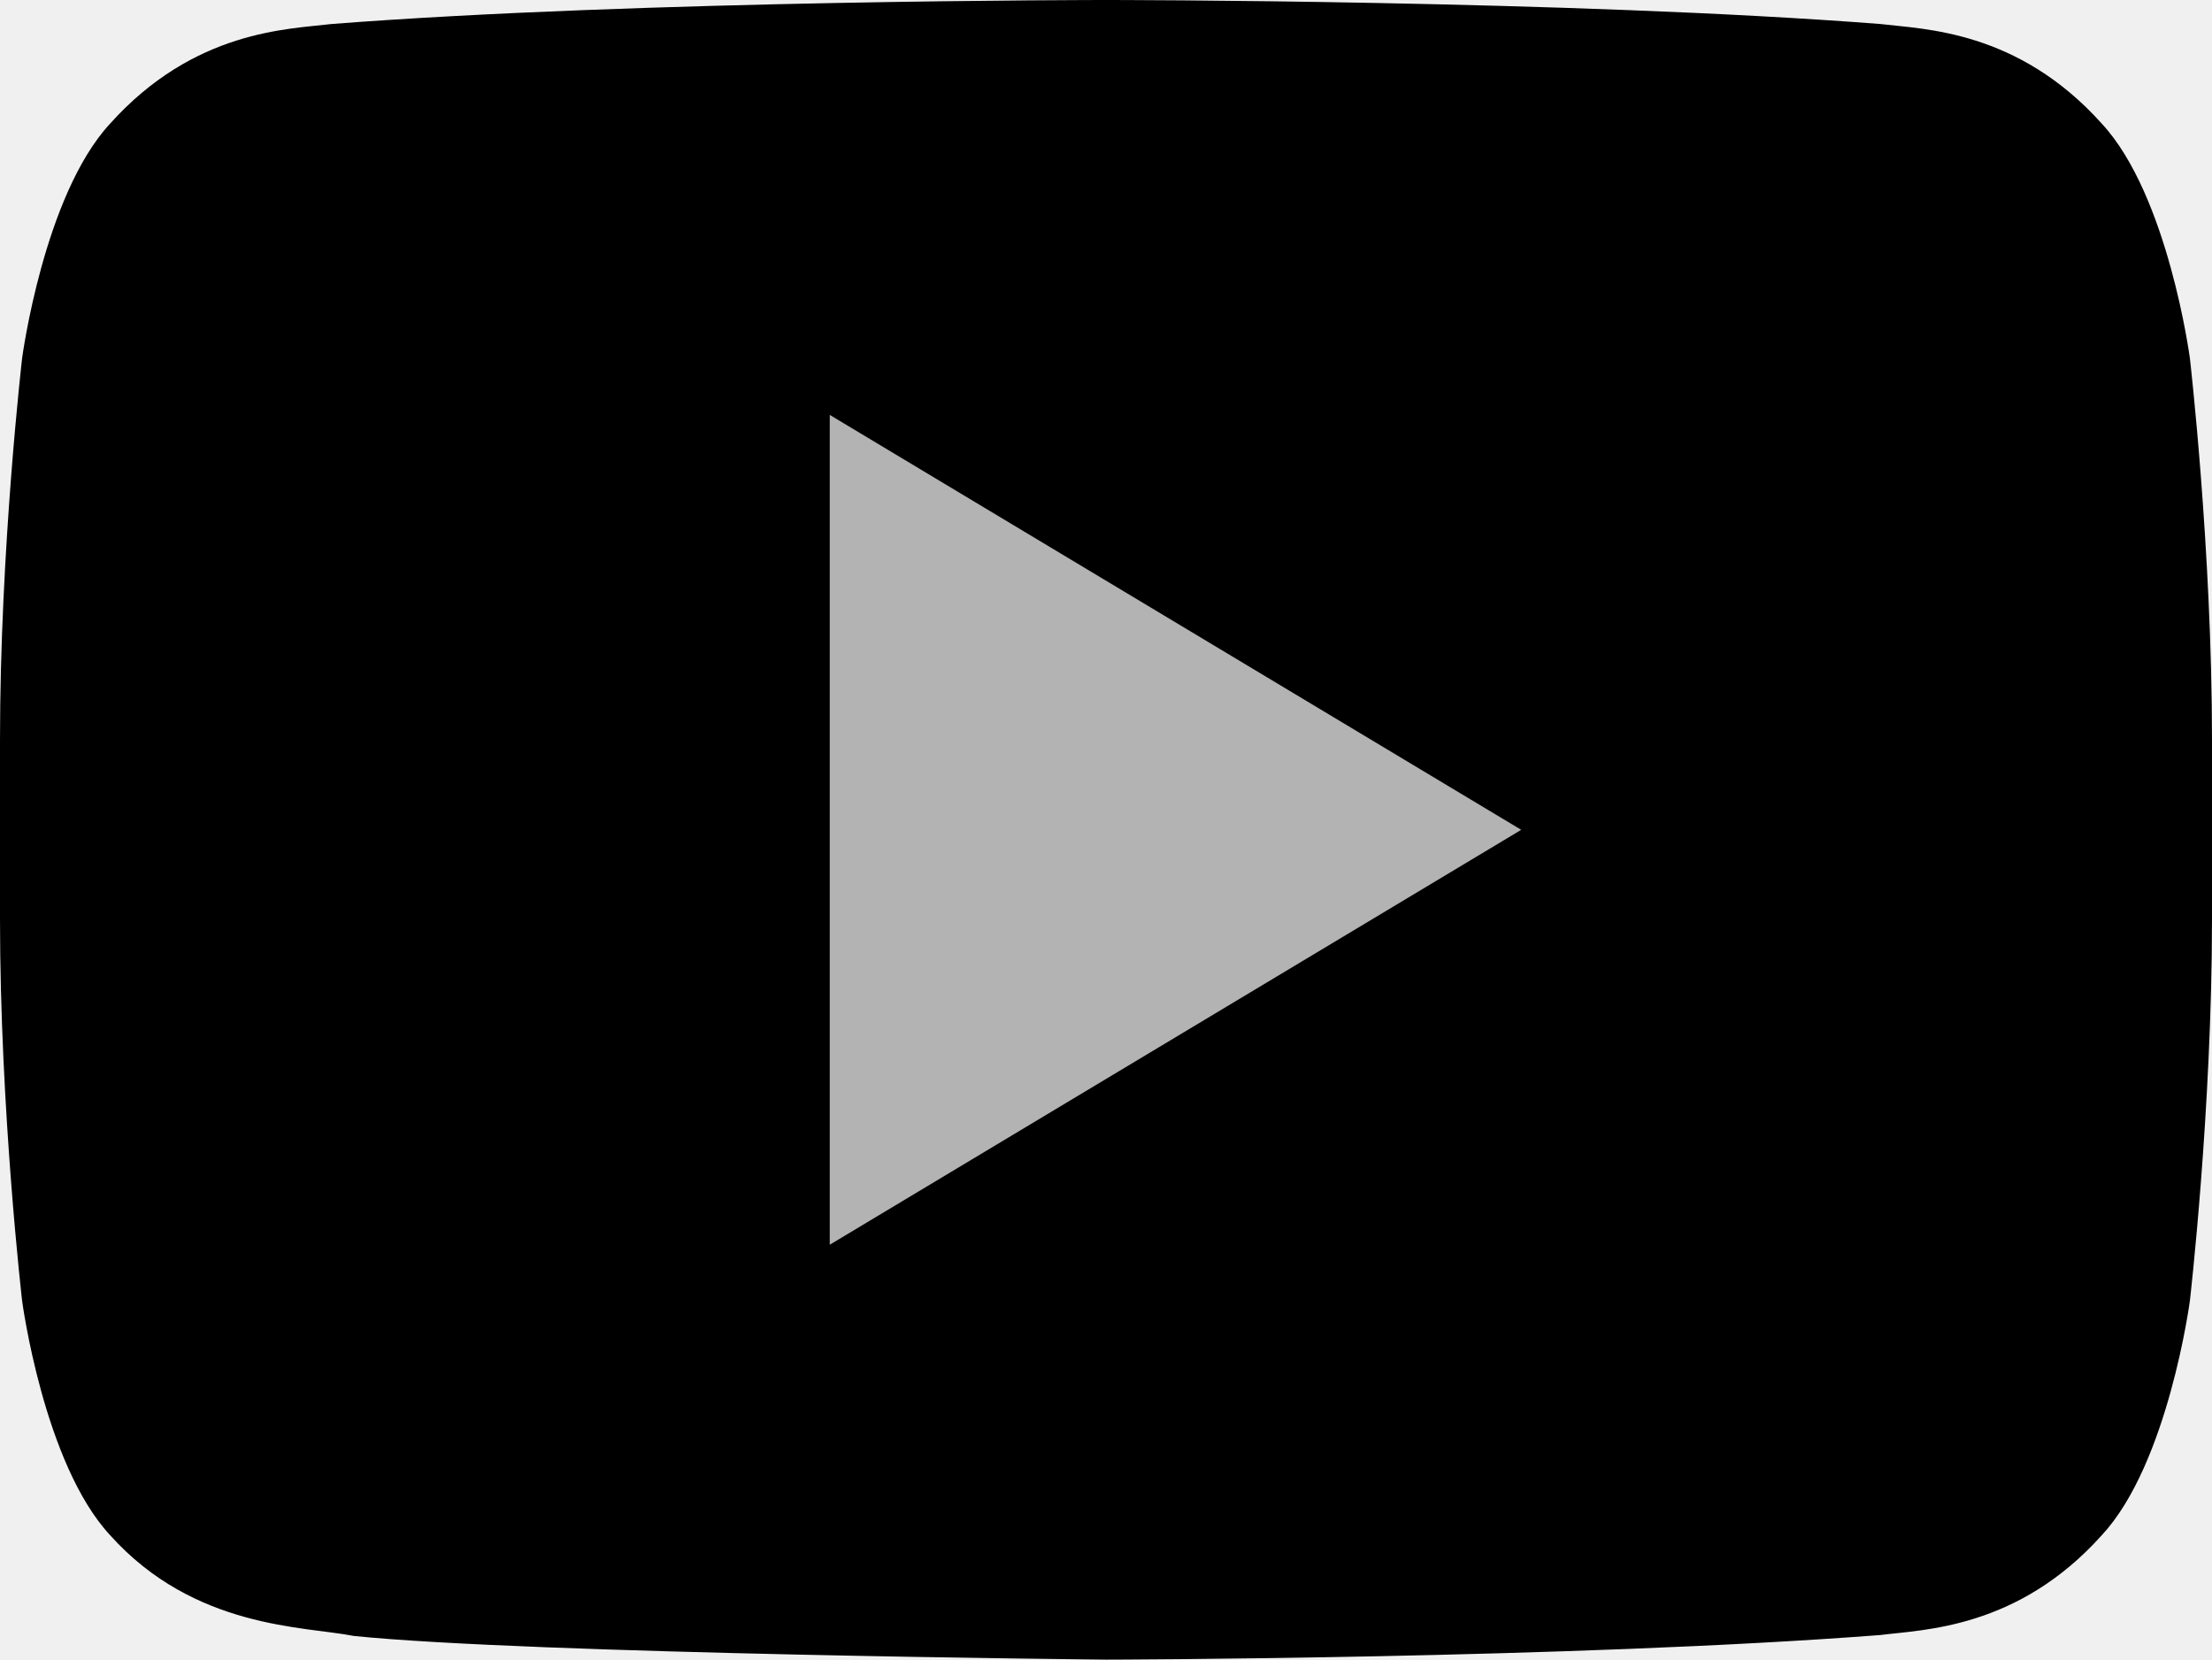
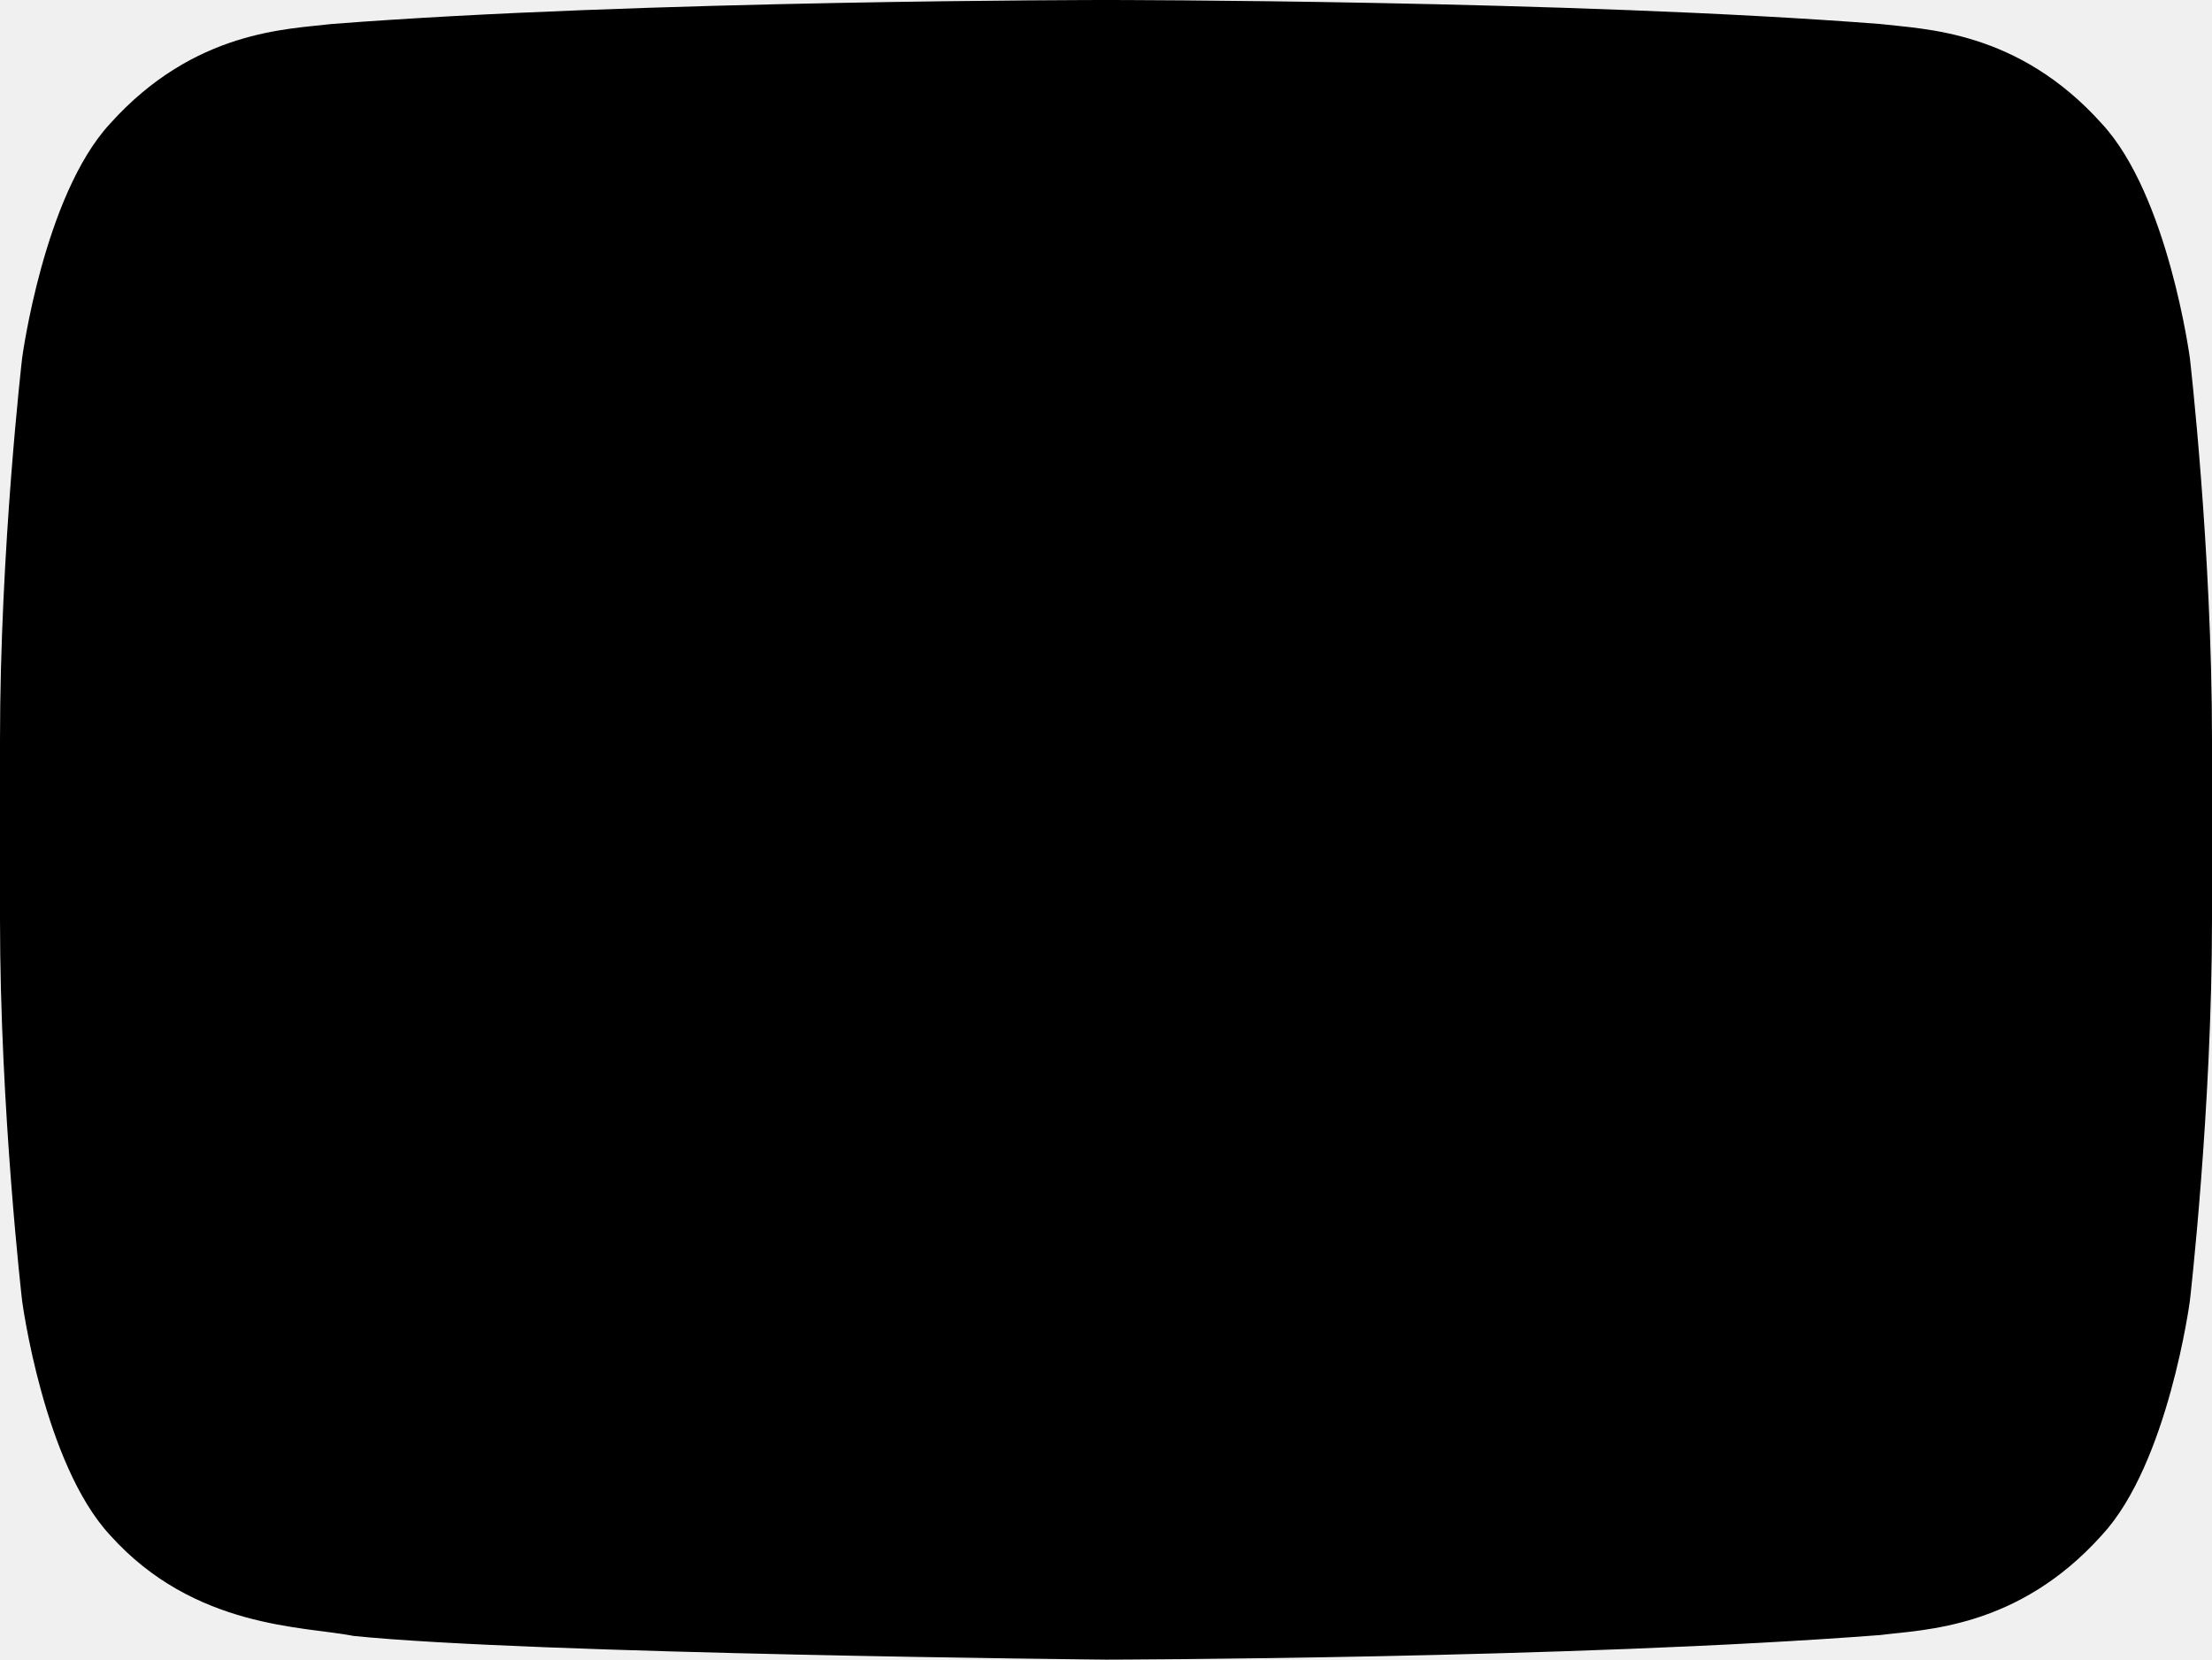
<svg xmlns="http://www.w3.org/2000/svg" version="1.1" id="yt" x="0px" y="0px" width="51.984px" height="39px" viewBox="0 0 51.984 39" enable-background="new 0 0 51.984 39" xml:space="preserve">
  <g>
    <path d="M51.464,8.416c0,0-0.508-3.823-2.067-5.507c-1.977-2.207-4.192-2.221-5.208-2.345C36.915,0,26.003,0,26.003,0h-0.025   c0,0-10.911,0-18.185,0.564C6.778,0.688,4.564,0.702,2.584,2.909C1.028,4.593,0.52,8.416,0.52,8.416S0,12.902,0,17.39v4.205   c0,4.49,0.52,8.976,0.52,8.976s0.507,3.821,2.065,5.502c1.98,2.208,4.575,2.141,5.732,2.371C12.475,38.868,25.992,39,25.992,39   s10.923-0.019,18.197-0.578c1.016-0.13,3.231-0.143,5.208-2.349c1.559-1.68,2.067-5.503,2.067-5.503s0.52-4.486,0.52-8.974v-4.206   C51.984,12.902,51.464,8.416,51.464,8.416z" />
-     <polygon fill="#FFFFFF" fill-opacity="0.7" points="19.5,9.75 19.5,29.25 35.75,19.5  " />
+     <polygon fill="currentColor" fill-opacity="0.7" points="19.5,9.75 19.5,29.25 35.75,19.5  " />
  </g>
</svg>
